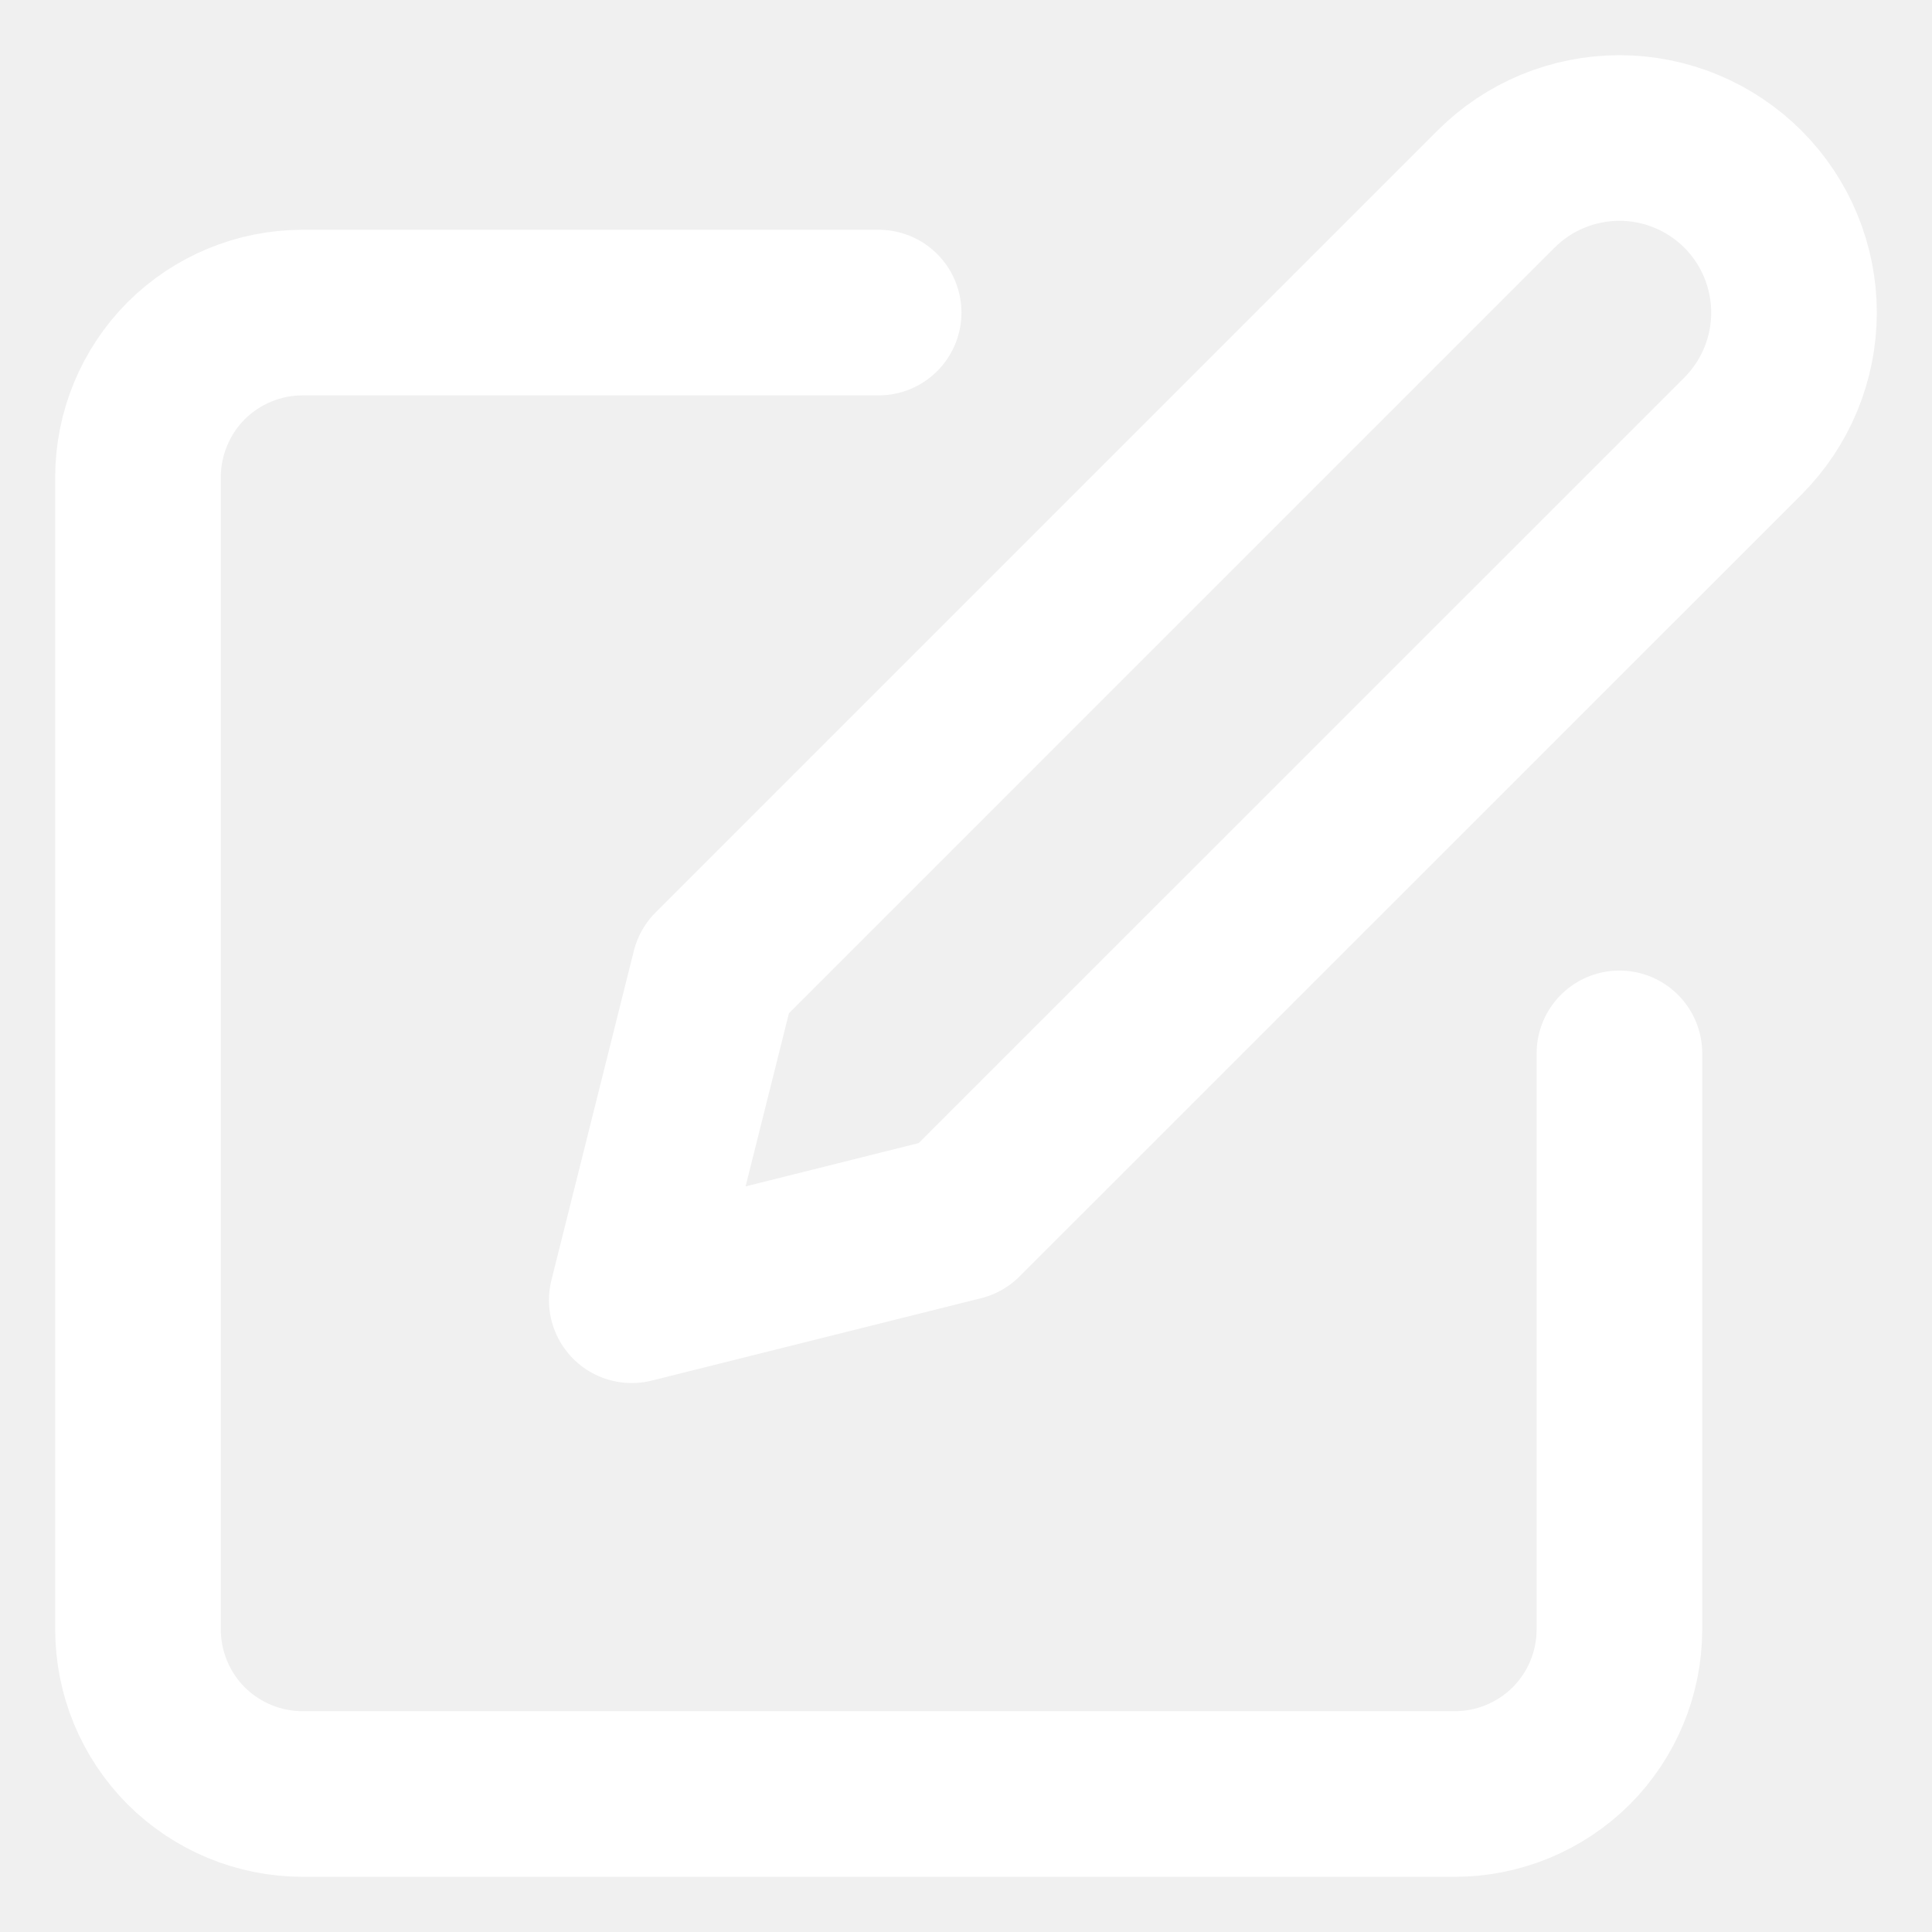
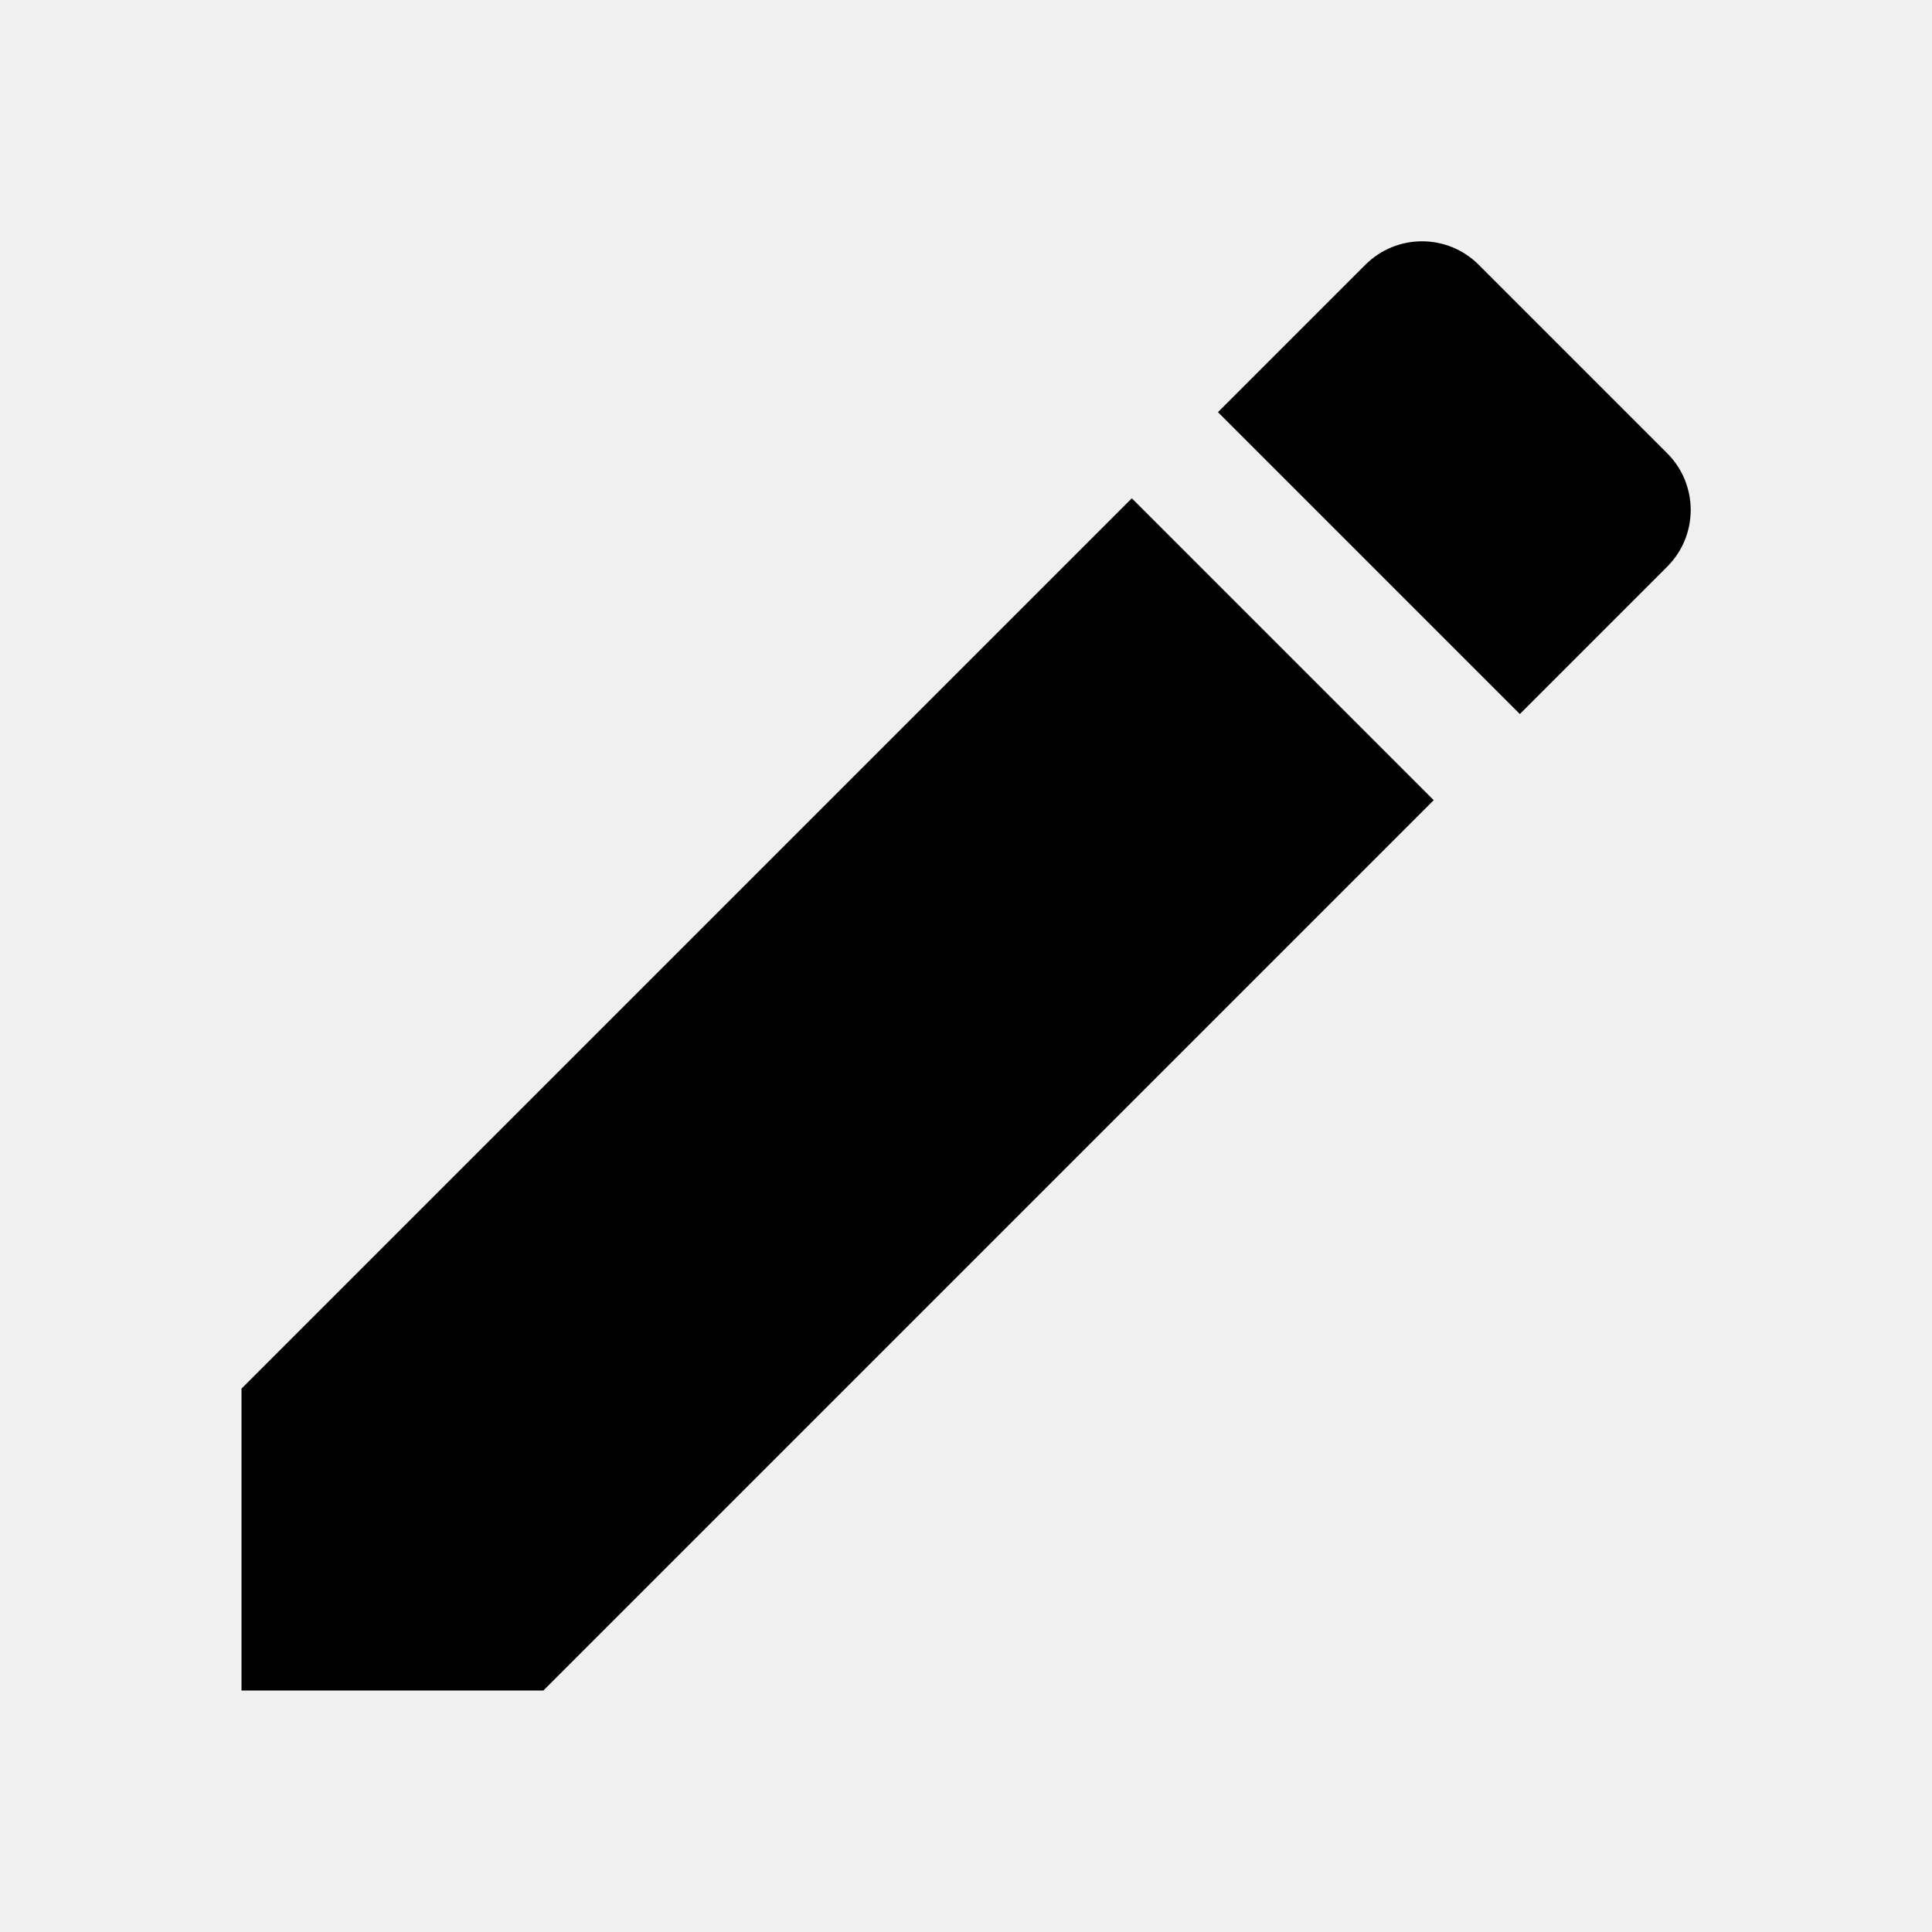
- <svg xmlns="http://www.w3.org/2000/svg" width="14" height="14" viewBox="0 0 14 14" fill="none">
-   <path d="M6.367 2.265H2.193C1.876 2.265 1.573 2.391 1.349 2.614C1.126 2.838 1 3.142 1 3.458L1 11.807C1 12.124 1.126 12.427 1.349 12.651C1.573 12.874 1.876 13 2.193 13H10.542C10.858 13 11.162 12.874 11.386 12.651C11.609 12.427 11.735 12.124 11.735 11.807V7.633M10.84 1.371C11.078 1.133 11.399 1 11.735 1C12.07 1 12.392 1.133 12.63 1.371C12.867 1.608 13 1.93 13 2.265C13 2.601 12.867 2.922 12.63 3.16L6.964 8.825L4.578 9.422L5.175 7.036L10.84 1.371Z" stroke="white" stroke-width="1.2" stroke-linecap="round" stroke-linejoin="round" />
+ <svg xmlns="http://www.w3.org/2000/svg" width="24" height="24" viewBox="0 0 24 24" fill="none">
+   <path d="M3 17.25V21H6.75L17.81 9.94L14.06 6.19L3 17.25ZM20.71 7.04C21.1 6.65 21.1 6.02 20.71 5.63L18.37 3.29C17.98 2.9 17.35 2.9 16.96 3.29L15.13 5.12L18.88 8.87L20.71 7.04Z" fill="currentColor" />
</svg>
